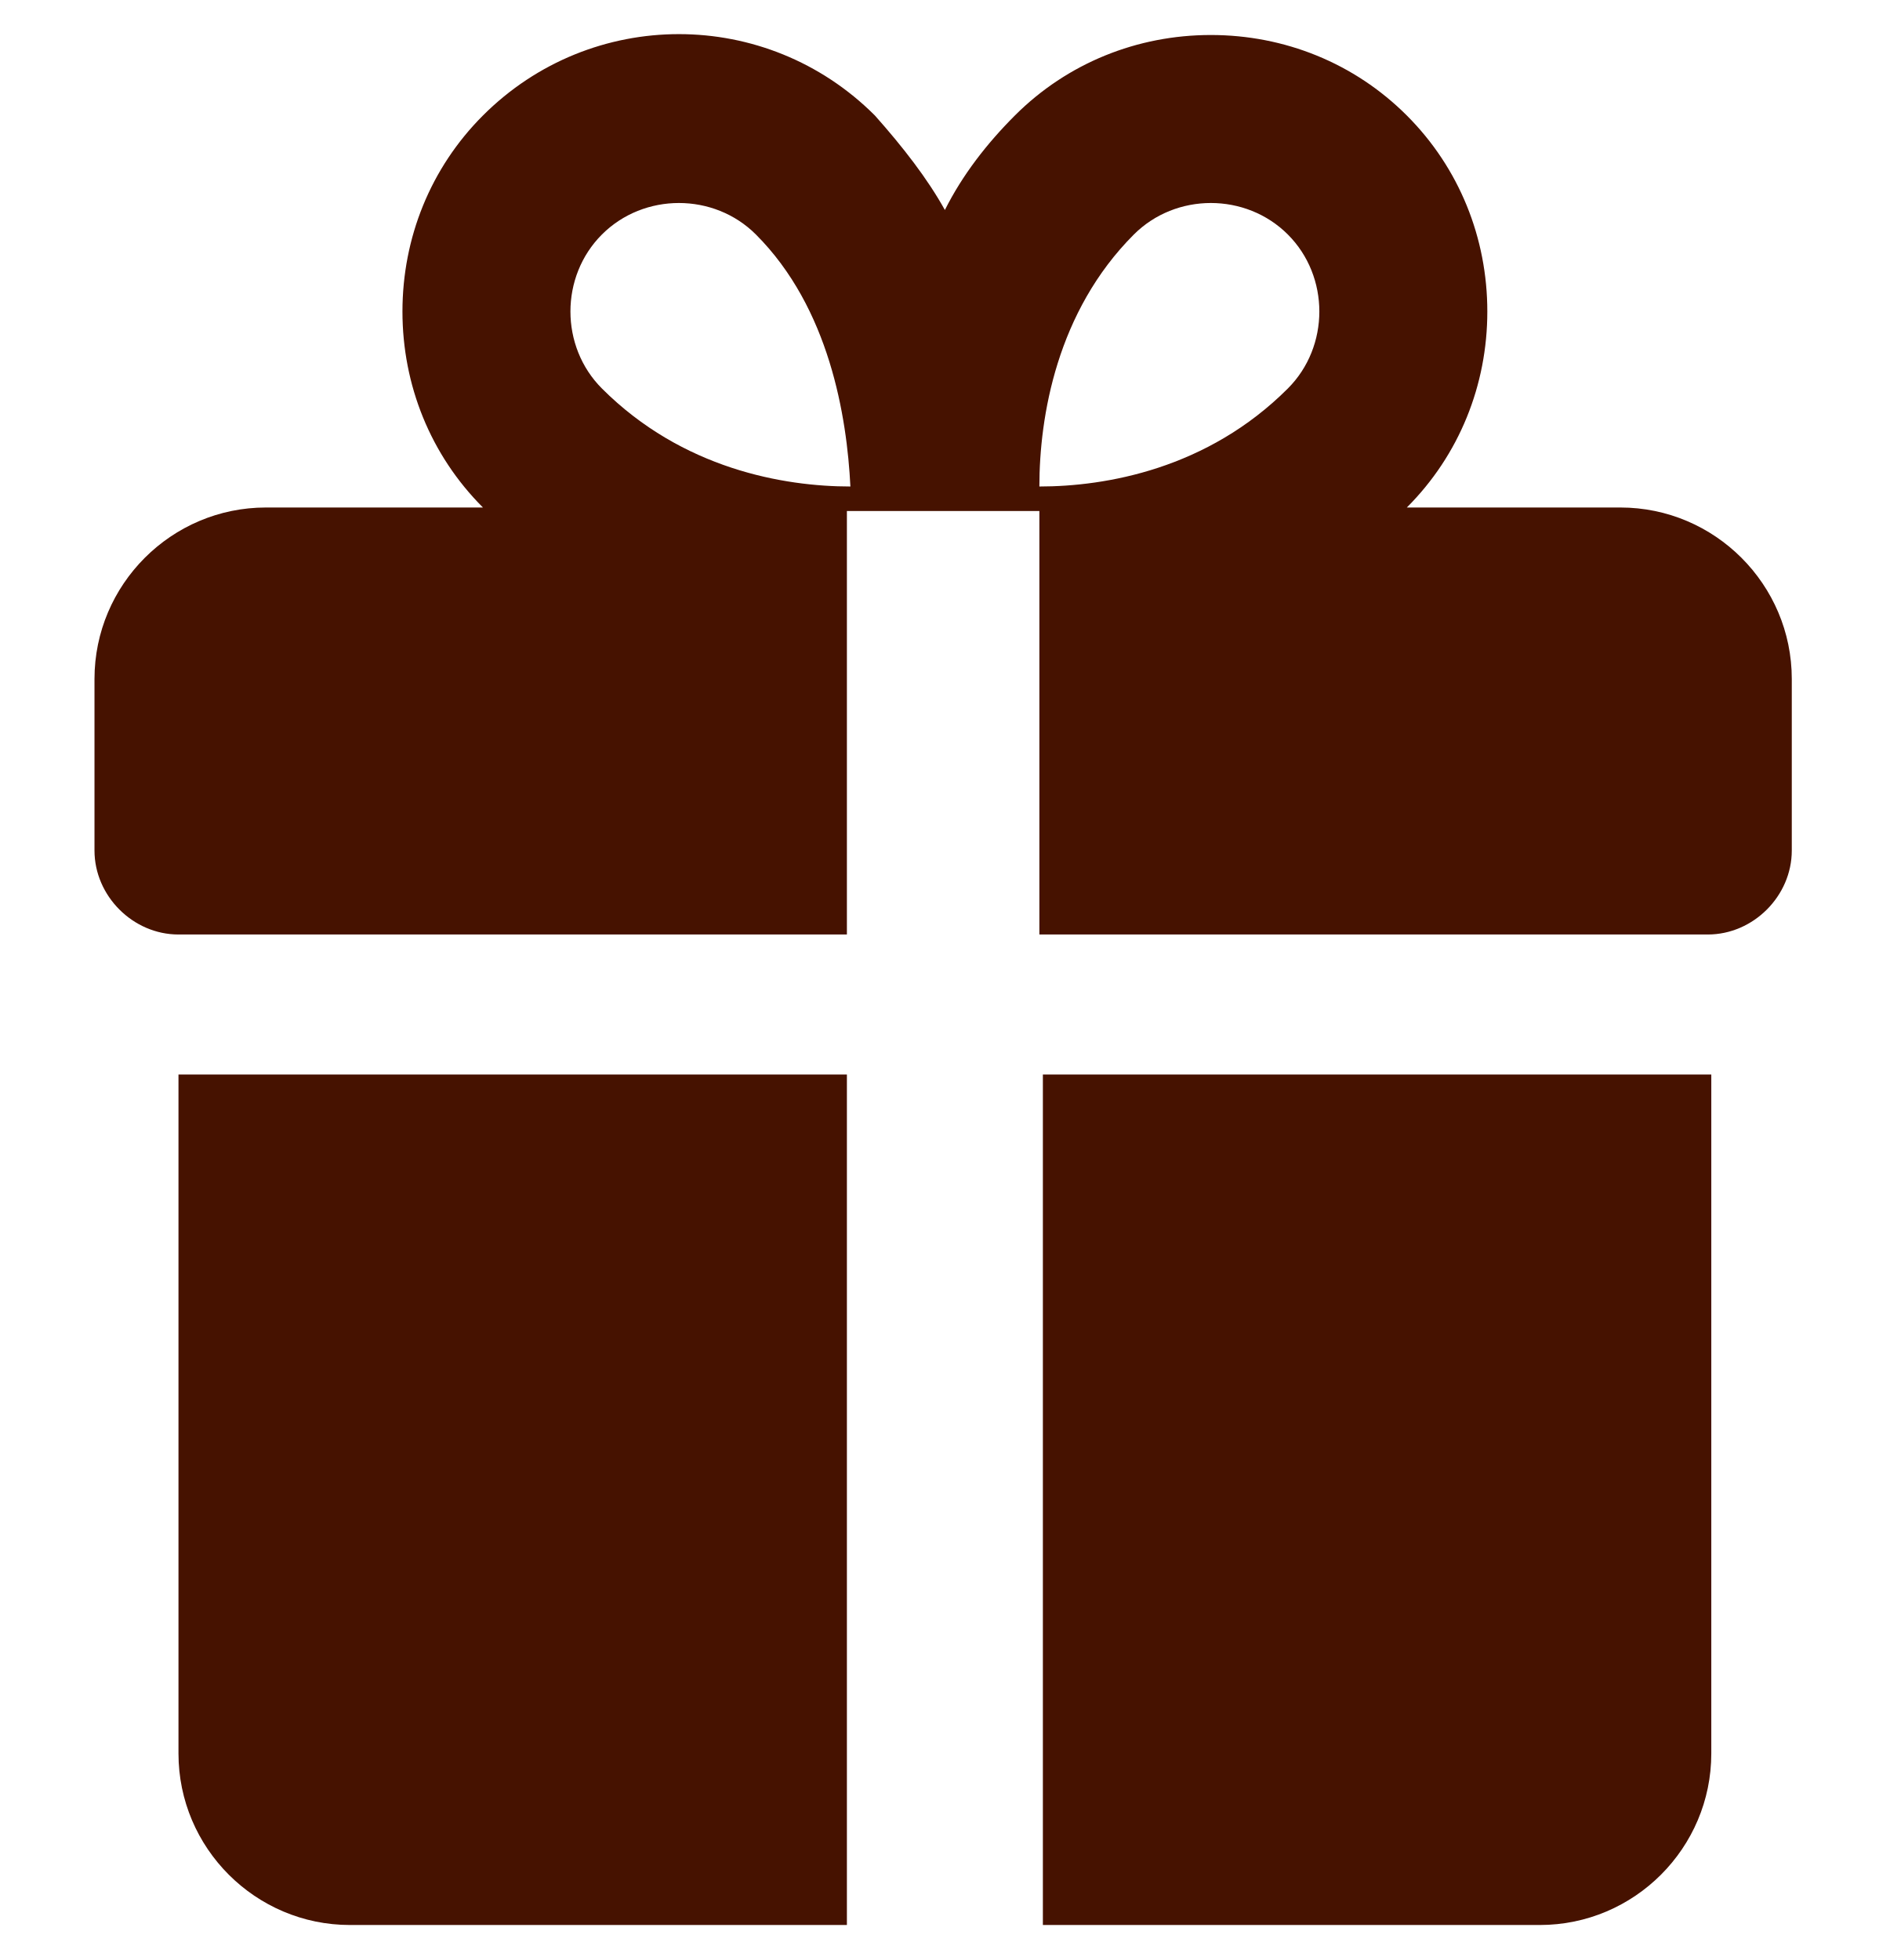
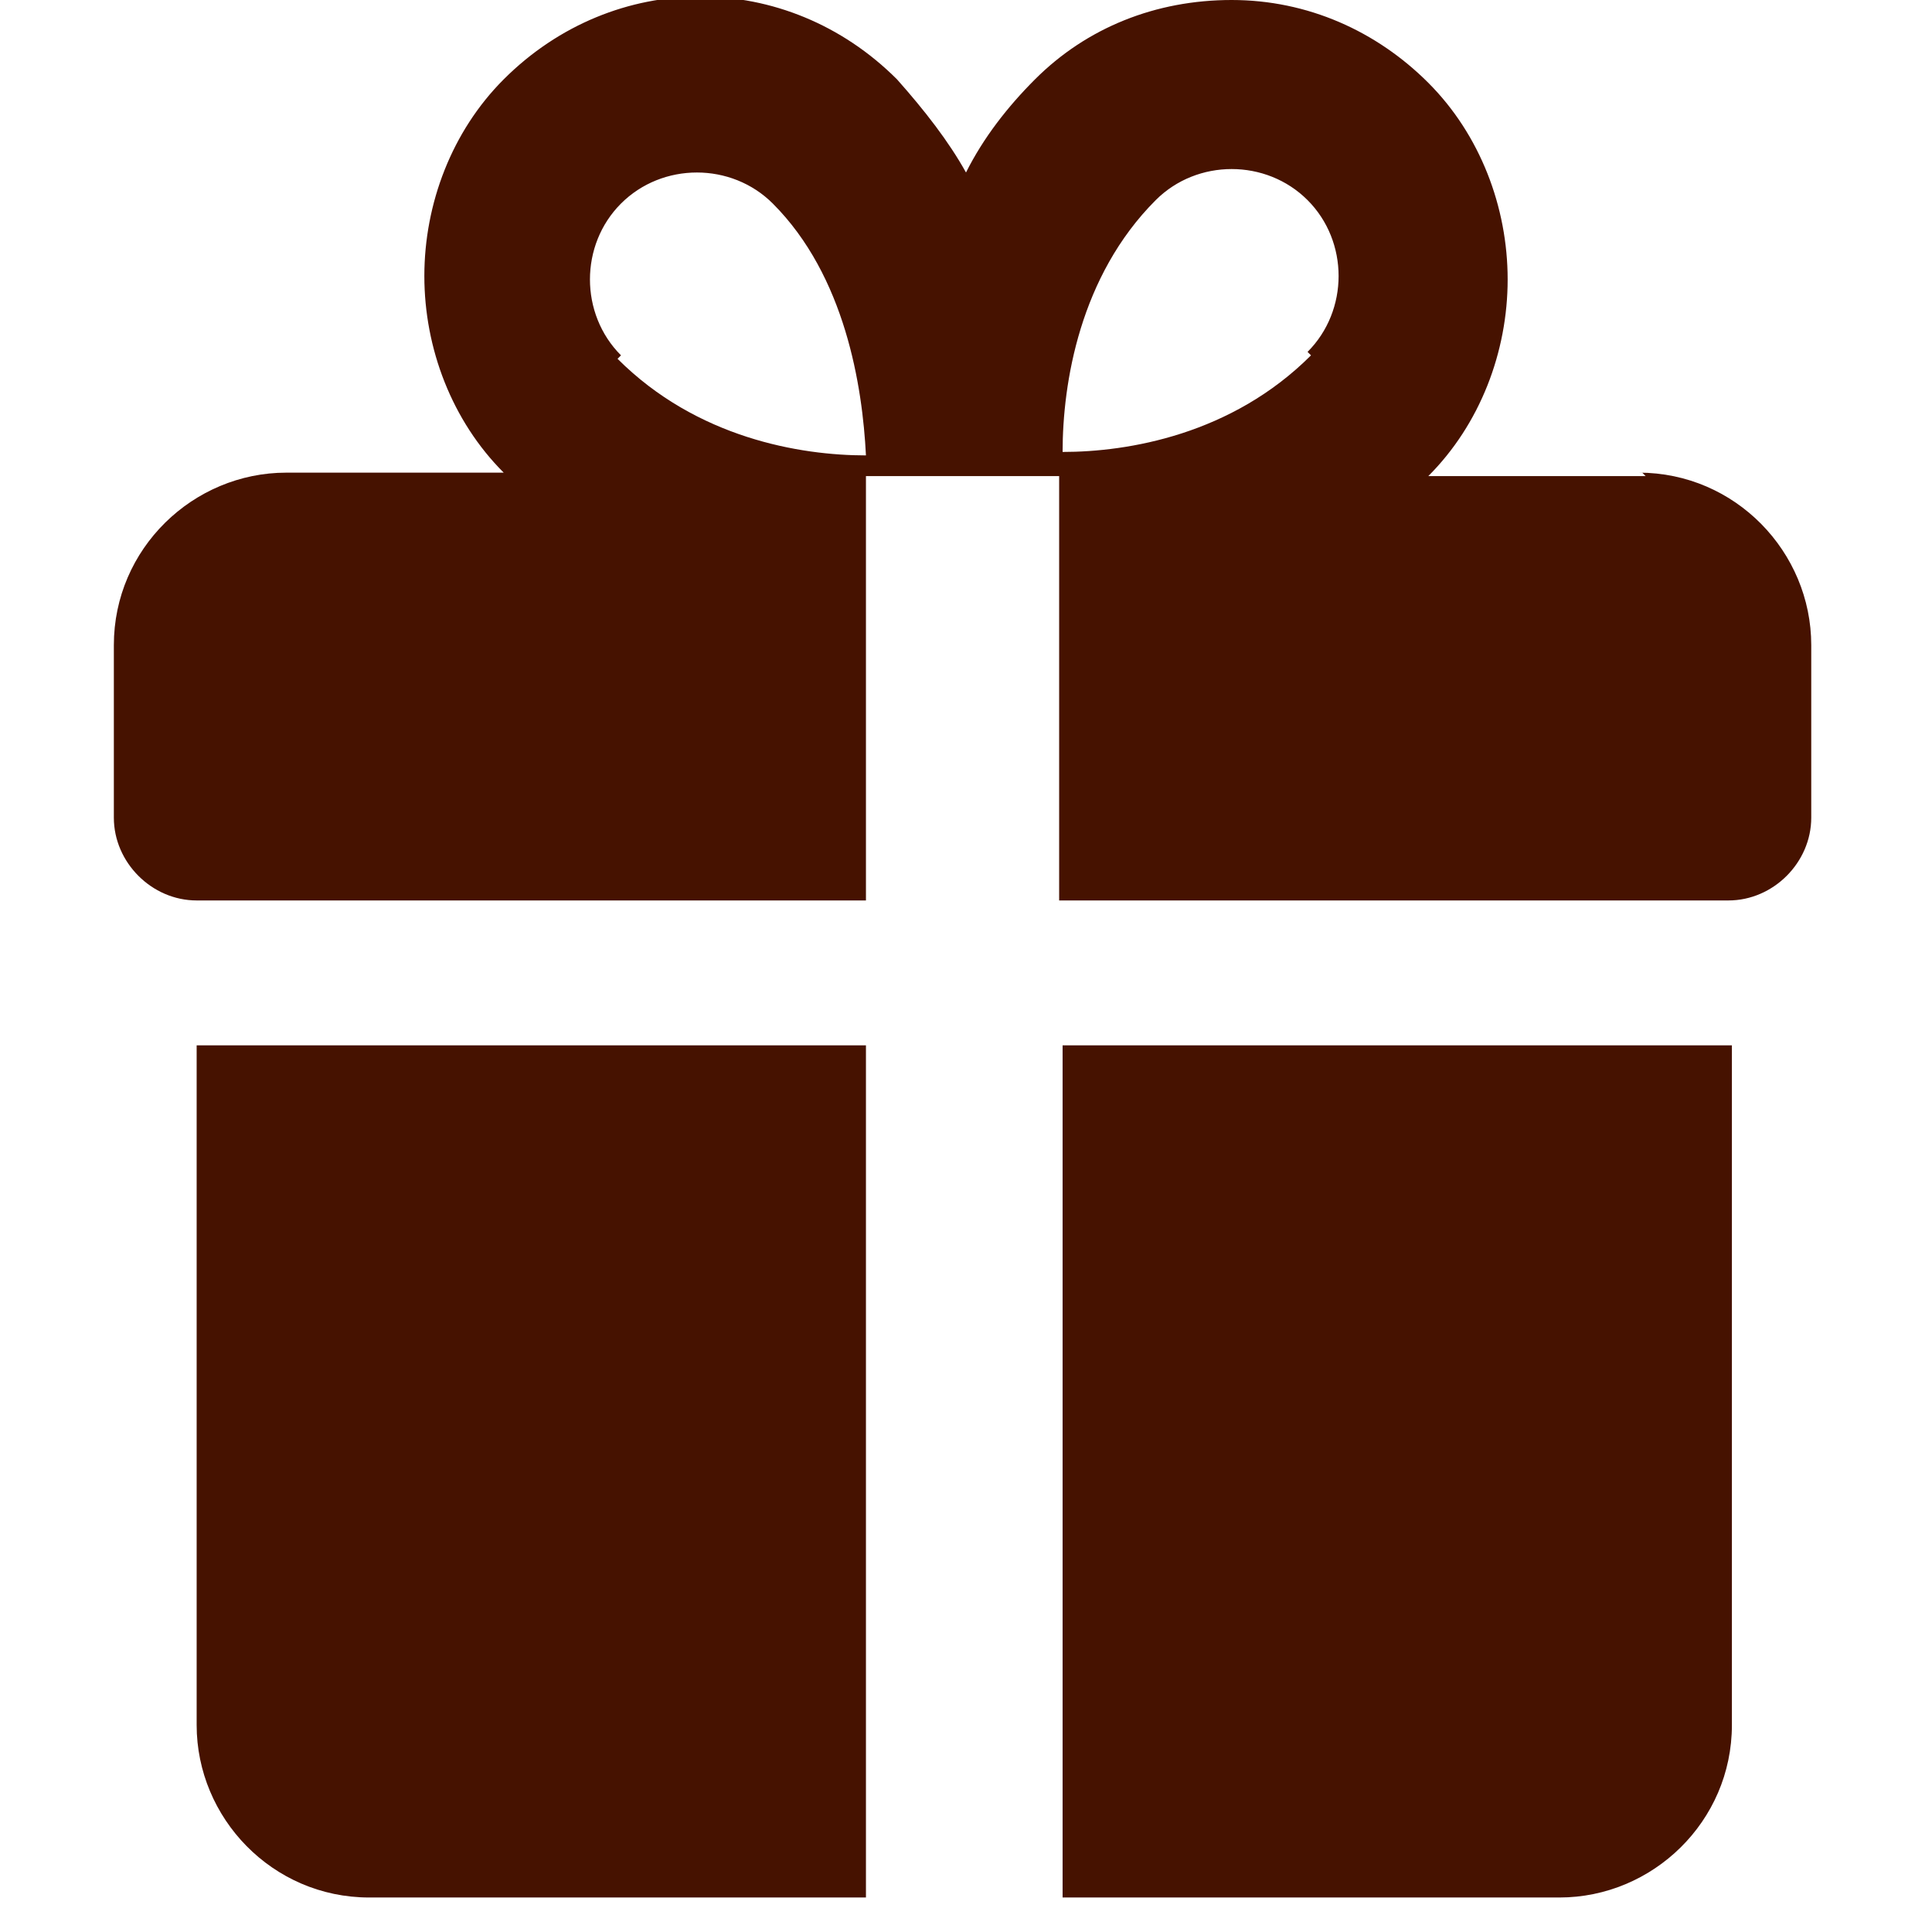
- <svg xmlns="http://www.w3.org/2000/svg" id="Layer_1" version="1.1" viewBox="0 0 54 56">
+ <svg xmlns="http://www.w3.org/2000/svg" id="Layer_1" version="1.1" viewBox="0 0 56 56">
  <defs>
    <style>
      .st0 {
        fill: #461200;
      }
    </style>
  </defs>
-   <path class="st0" d="M46.4,14.5h-6.2c1.5-1.5,2.3-3.5,2.3-5.6s-.8-4.1-2.3-5.6-3.5-2.3-5.6-2.3-4.1.8-5.6,2.3c-.8.8-1.5,1.7-2,2.7-.5-.9-1.2-1.8-2-2.7C21.9.2,16.9.2,13.8,3.3c-1.5,1.5-2.3,3.5-2.3,5.6s.8,4.1,2.3,5.6h-6.2c-2.7,0-4.9,2.2-4.9,4.9v4.9c0,1.3,1.1,2.4,2.4,2.4h19.1v-12.1h5.5v12.1h19.1c1.3,0,2.4-1.1,2.4-2.4v-4.9c0-2.7-2.2-4.9-4.9-4.9ZM17.2,11.1c-.6-.6-.9-1.4-.9-2.2s.3-1.6.9-2.2c.6-.6,1.4-.9,2.2-.9s1.6.3,2.2.9c2.1,2.1,2.6,5.2,2.7,7.2-1.9,0-4.8-.5-7.1-2.8ZM36.8,11.1c-2.3,2.3-5.2,2.8-7.1,2.8,0-2,.5-5,2.7-7.2.6-.6,1.4-.9,2.2-.9s1.6.3,2.2.9c.6.6.9,1.4.9,2.2s-.3,1.6-.9,2.2Z" />
+   <path class="st0" d="M47.7,13.8h-6.3c1.5-1.5,2.3-3.6,2.3-5.7s-.8-4.2-2.3-5.7S37.9,0,35.7,0s-4.2.8-5.7,2.3c-.8.8-1.5,1.7-2,2.7-.5-.9-1.2-1.8-2-2.7-3.2-3.2-8.2-3.2-11.4,0-1.5,1.5-2.3,3.6-2.3,5.7s.8,4.2,2.3,5.7h-6.3c-2.7,0-5,2.2-5,5v5c0,1.3,1.1,2.4,2.4,2.4h19.4v-12.3h5.6v12.3h19.4c1.3,0,2.4-1.1,2.4-2.4v-5c0-2.7-2.2-5-5-5h.1ZM18,10.3c-.6-.6-.9-1.4-.9-2.2s.3-1.6.9-2.2,1.4-.9,2.2-.9,1.6.3,2.2.9c2.1,2.1,2.6,5.3,2.7,7.3-1.9,0-4.9-.5-7.2-2.8ZM38,10.3c-2.3,2.3-5.3,2.8-7.2,2.8,0-2,.5-5.1,2.7-7.3.6-.6,1.4-.9,2.2-.9s1.6.3,2.2.9c.6.6.9,1.4.9,2.2s-.3,1.6-.9,2.2Z" />
  <g>
-     <path class="st0" d="M24.2,30.7H5.1v19.4c0,2.7,2.2,4.9,4.9,4.9h14.2v-24.3Z" />
-     <path class="st0" d="M29.8,30.7v24.3h14.2c2.7,0,4.9-2.2,4.9-4.9v-19.4h-19.1Z" />
+     <path class="st0" d="M25.2,30.3H5.7v19.7c0,2.7,2.2,5,5,5h14.4v-24.7Z" />
+     <path class="st0" d="M30.8,30.3v24.7h14.4c2.7,0,5-2.2,5-5v-19.7s-19.4,0-19.4,0Z" />
  </g>
</svg>
